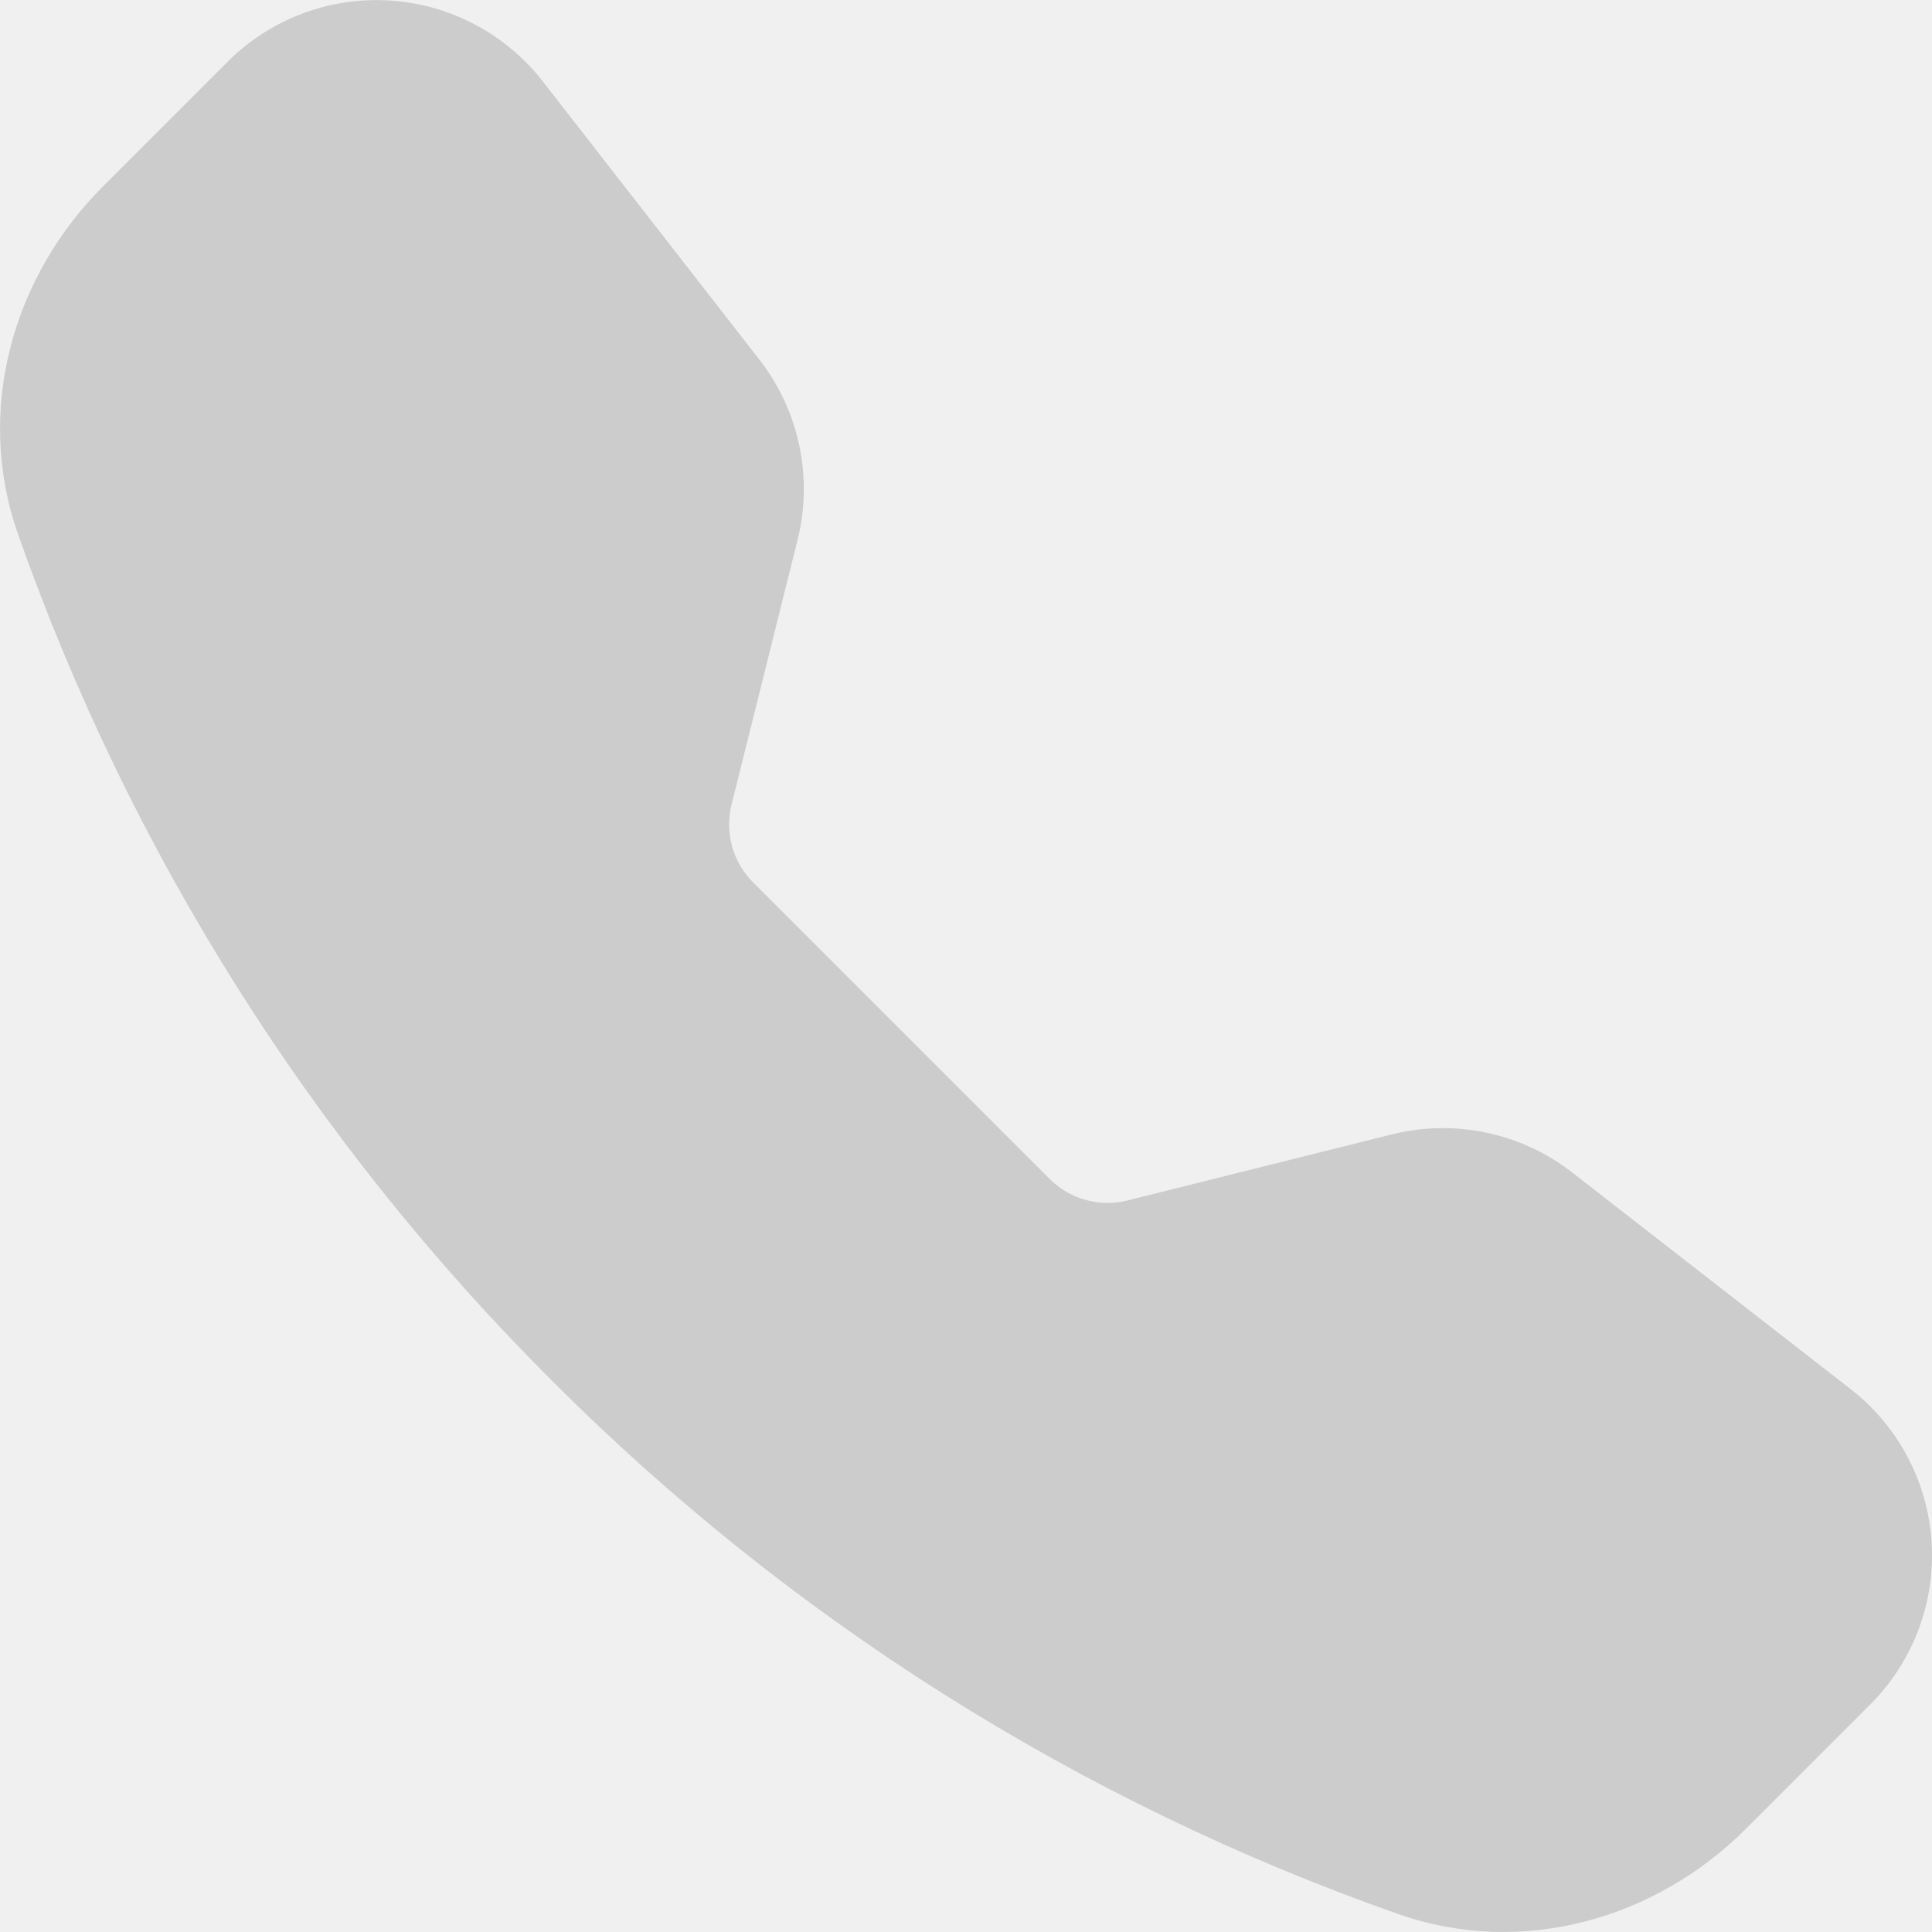
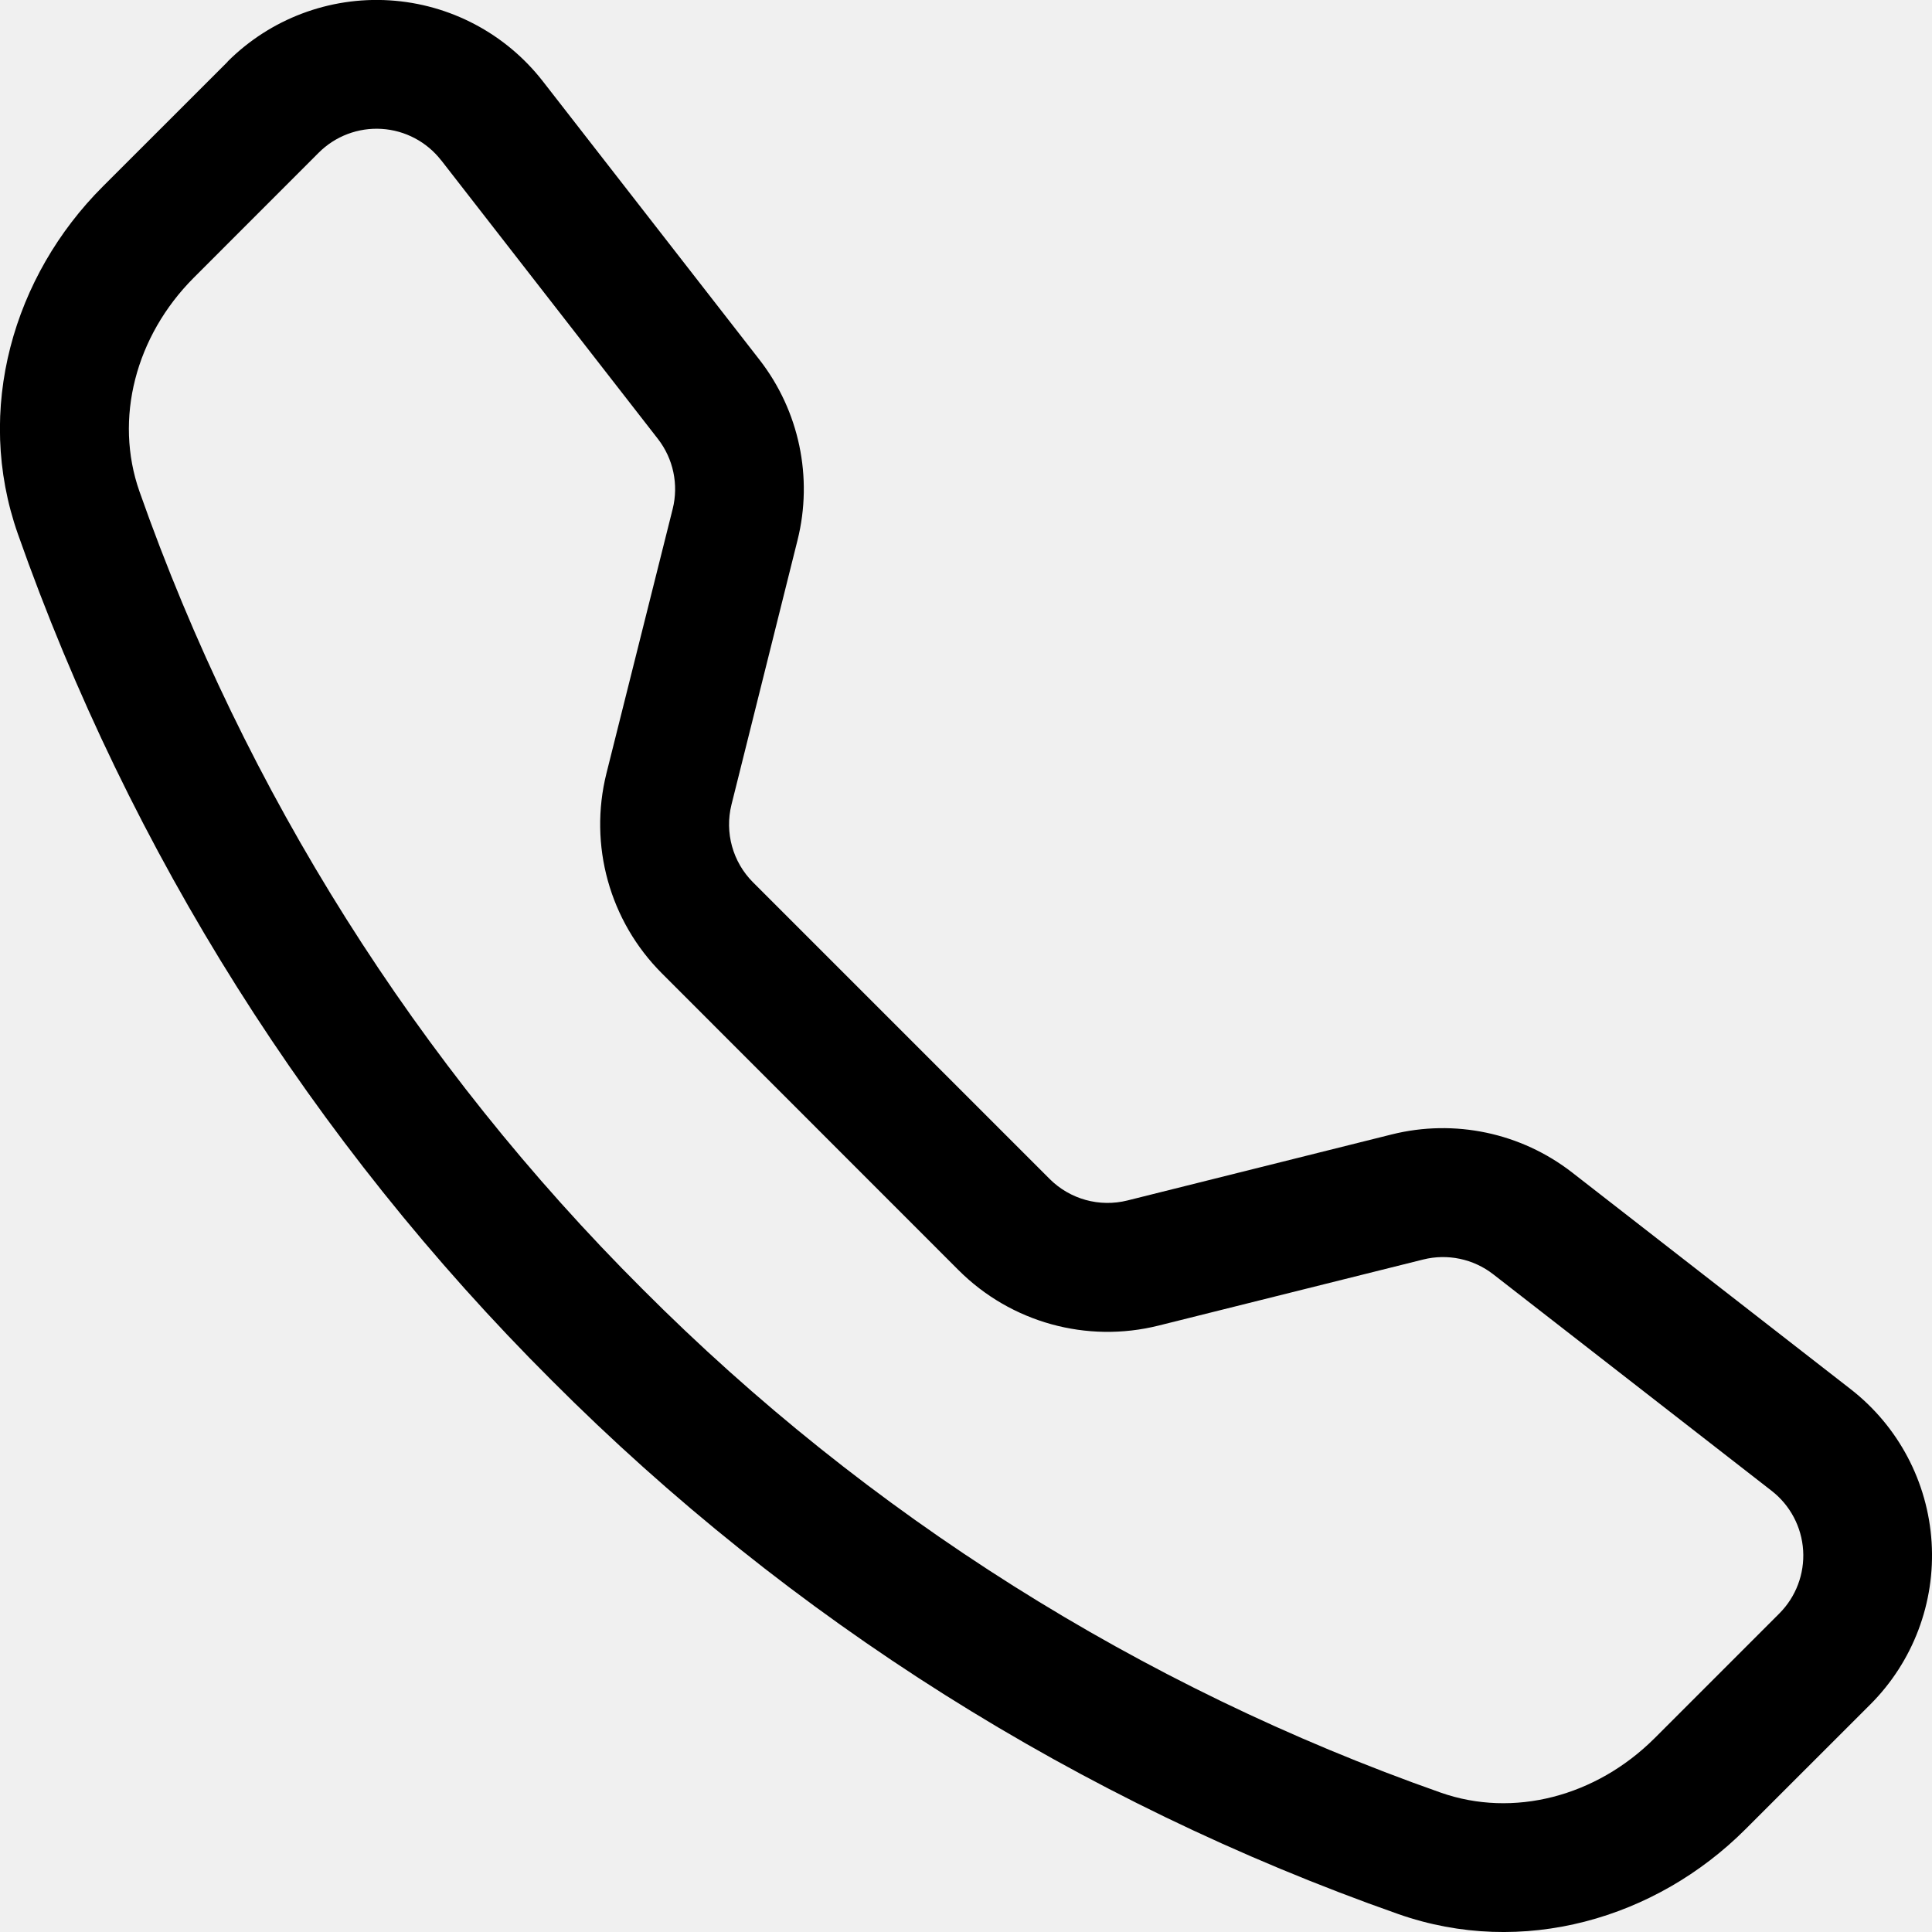
<svg xmlns="http://www.w3.org/2000/svg" width="28" height="28" fill="none">
  <g clip-path="url(#a)">
-     <path fill-rule="evenodd" clip-rule="evenodd" d="M3.299.894a3.054 3.054 0 0 1 4.567.285l3.142 4.036c.575.74.778 1.704.55 2.614l-.956 3.833a1.186 1.186 0 0 0 .311 1.125l4.3 4.3a1.187 1.187 0 0 0 1.127.311l3.83-.957a3.053 3.053 0 0 1 2.615.551l4.036 3.14a3.053 3.053 0 0 1 .285 4.569l-1.81 1.81c-1.295 1.294-3.23 1.863-5.034 1.228a32.609 32.609 0 0 1-12.268-7.735A32.61 32.61 0 0 1 .26 7.738c-.633-1.802-.065-3.74 1.23-5.034L3.3.894Z" fill="#CCC" />
+     <path d="M6.394 2.324a1.186 1.186 0 0 0-1.776-.11l-1.81 1.811c-.845.847-1.156 2.046-.787 3.097a30.744 30.744 0 0 0 7.294 11.564A30.747 30.747 0 0 0 20.88 25.98c1.052.37 2.25.058 3.098-.787l1.81-1.81a1.188 1.188 0 0 0-.111-1.776l-4.037-3.14a1.187 1.187 0 0 0-1.015-.213l-3.833.957a3.053 3.053 0 0 1-2.9-.803l-4.298-4.3a3.054 3.054 0 0 1-.805-2.9l.96-3.832a1.186 1.186 0 0 0-.214-1.015l-3.14-4.037ZM3.297.894a3.054 3.054 0 0 1 4.571.285l3.14 4.036c.575.74.778 1.705.55 2.615l-.957 3.832a1.187 1.187 0 0 0 .312 1.125l4.3 4.3a1.187 1.187 0 0 0 1.127.311l3.83-.957a3.055 3.055 0 0 1 2.615.552l4.035 3.139a3.053 3.053 0 0 1 .286 4.57l-1.81 1.809c-1.295 1.295-3.23 1.864-5.034 1.228a32.608 32.608 0 0 1-12.268-7.735A32.61 32.61 0 0 1 .259 7.738c-.634-1.802-.065-3.74 1.23-5.034L3.3.894h-.002Z" fill="#000" />
  </g>
  <defs>
    <clipPath id="a">
      <path fill="#fff" d="M0 0h28v28H0z" />
    </clipPath>
  </defs>
</svg>
